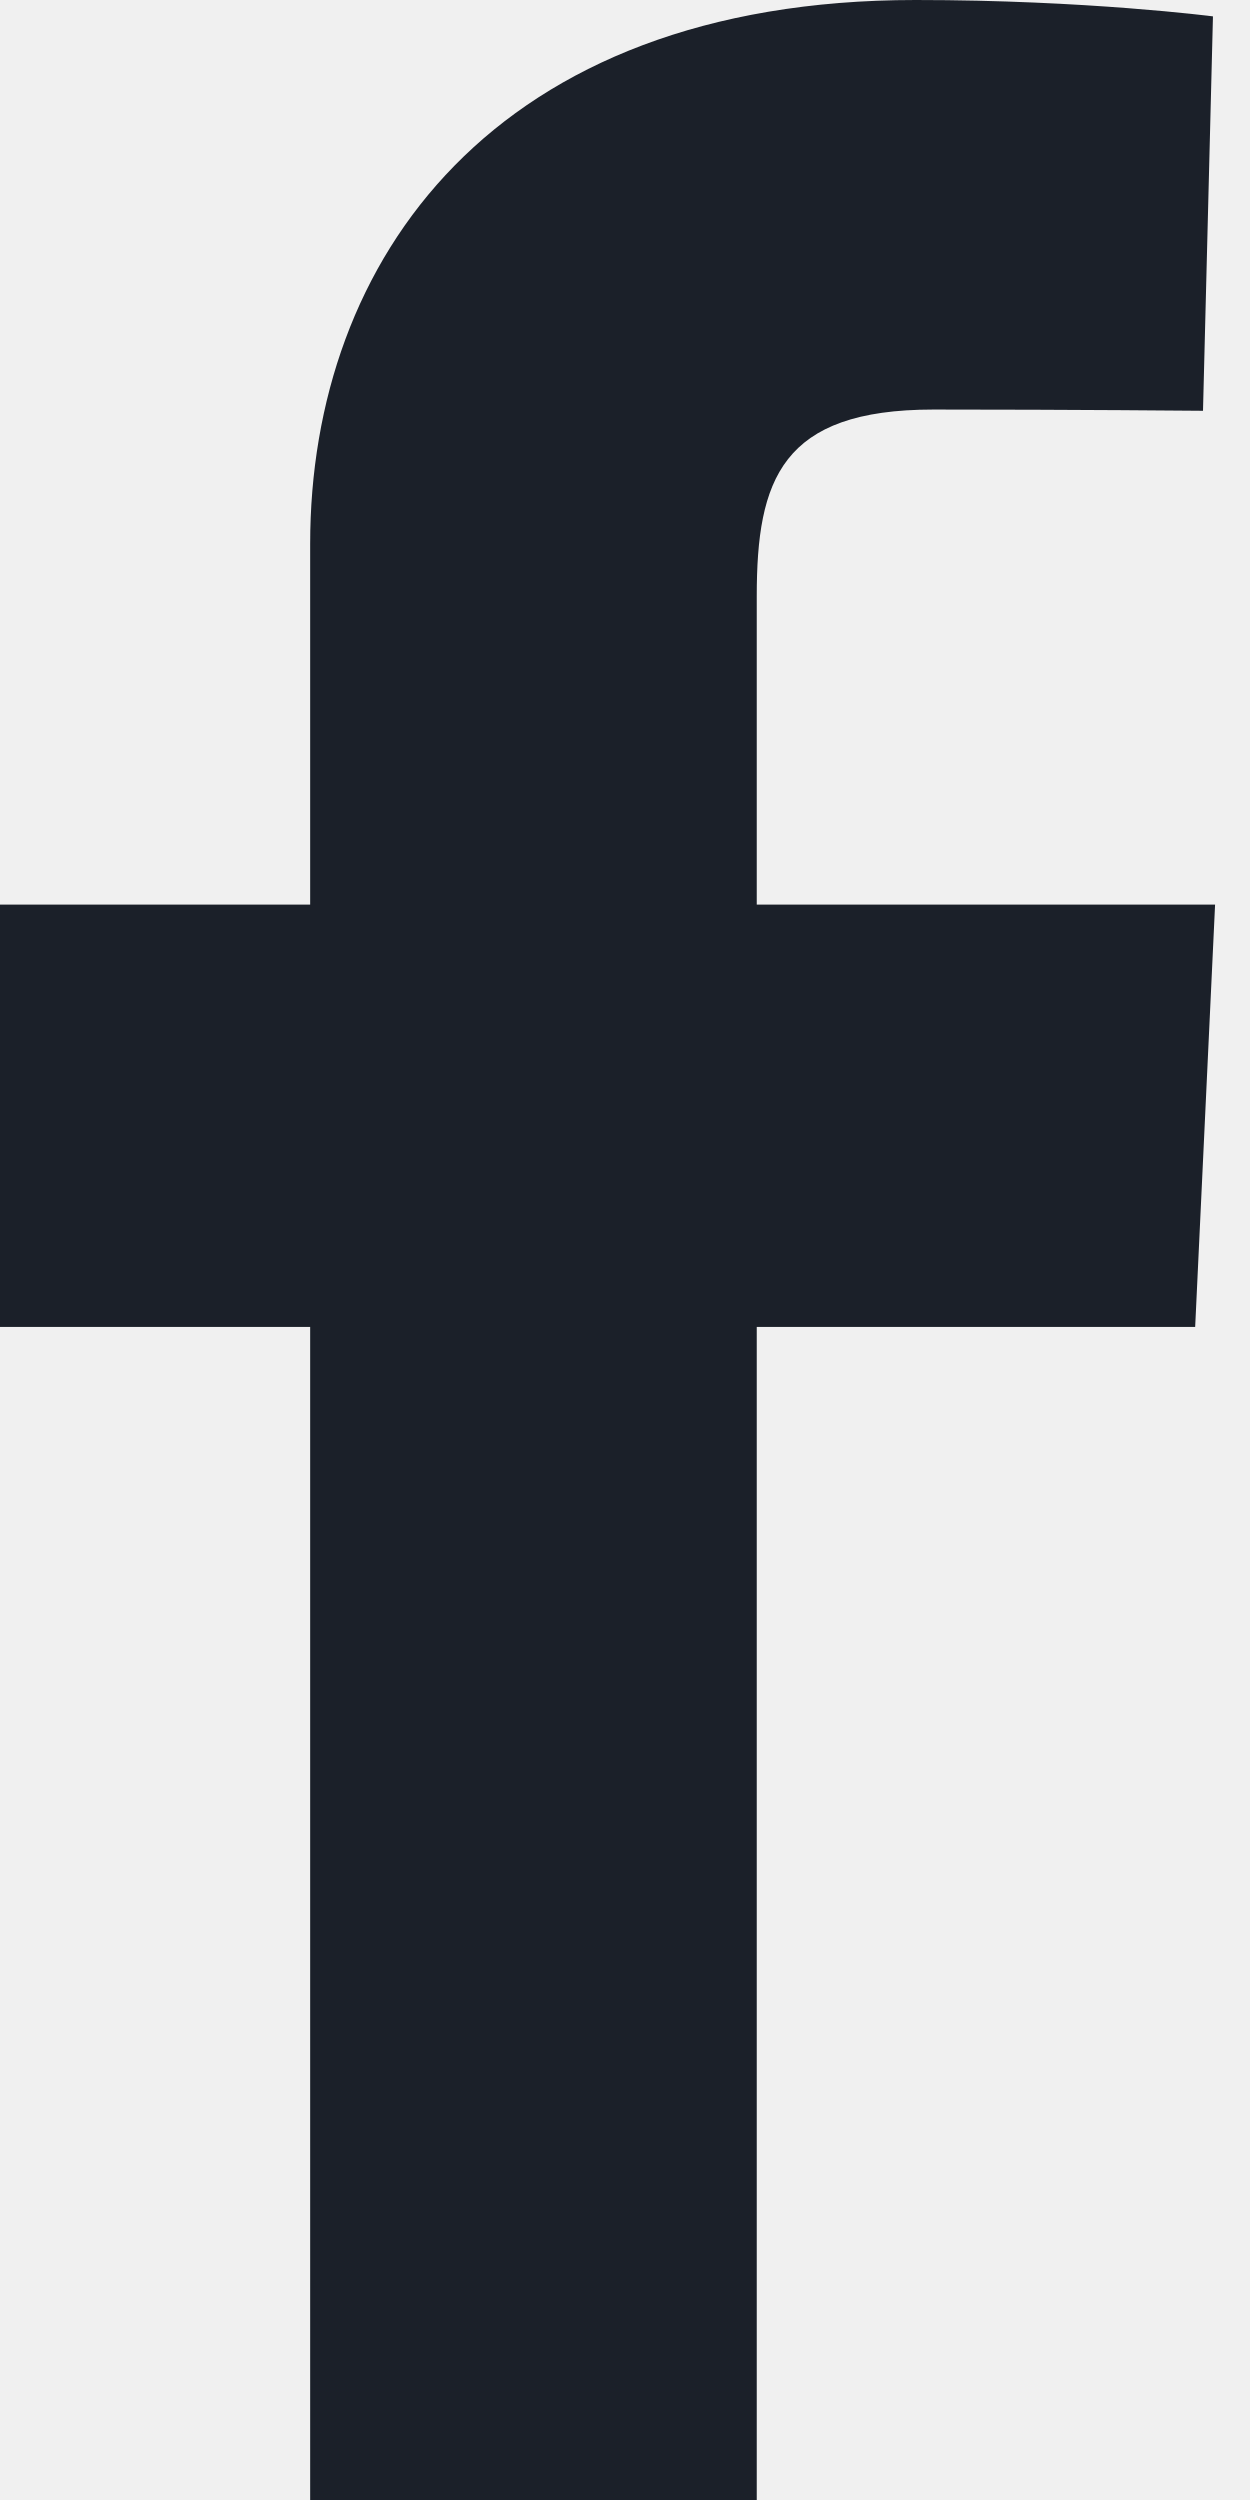
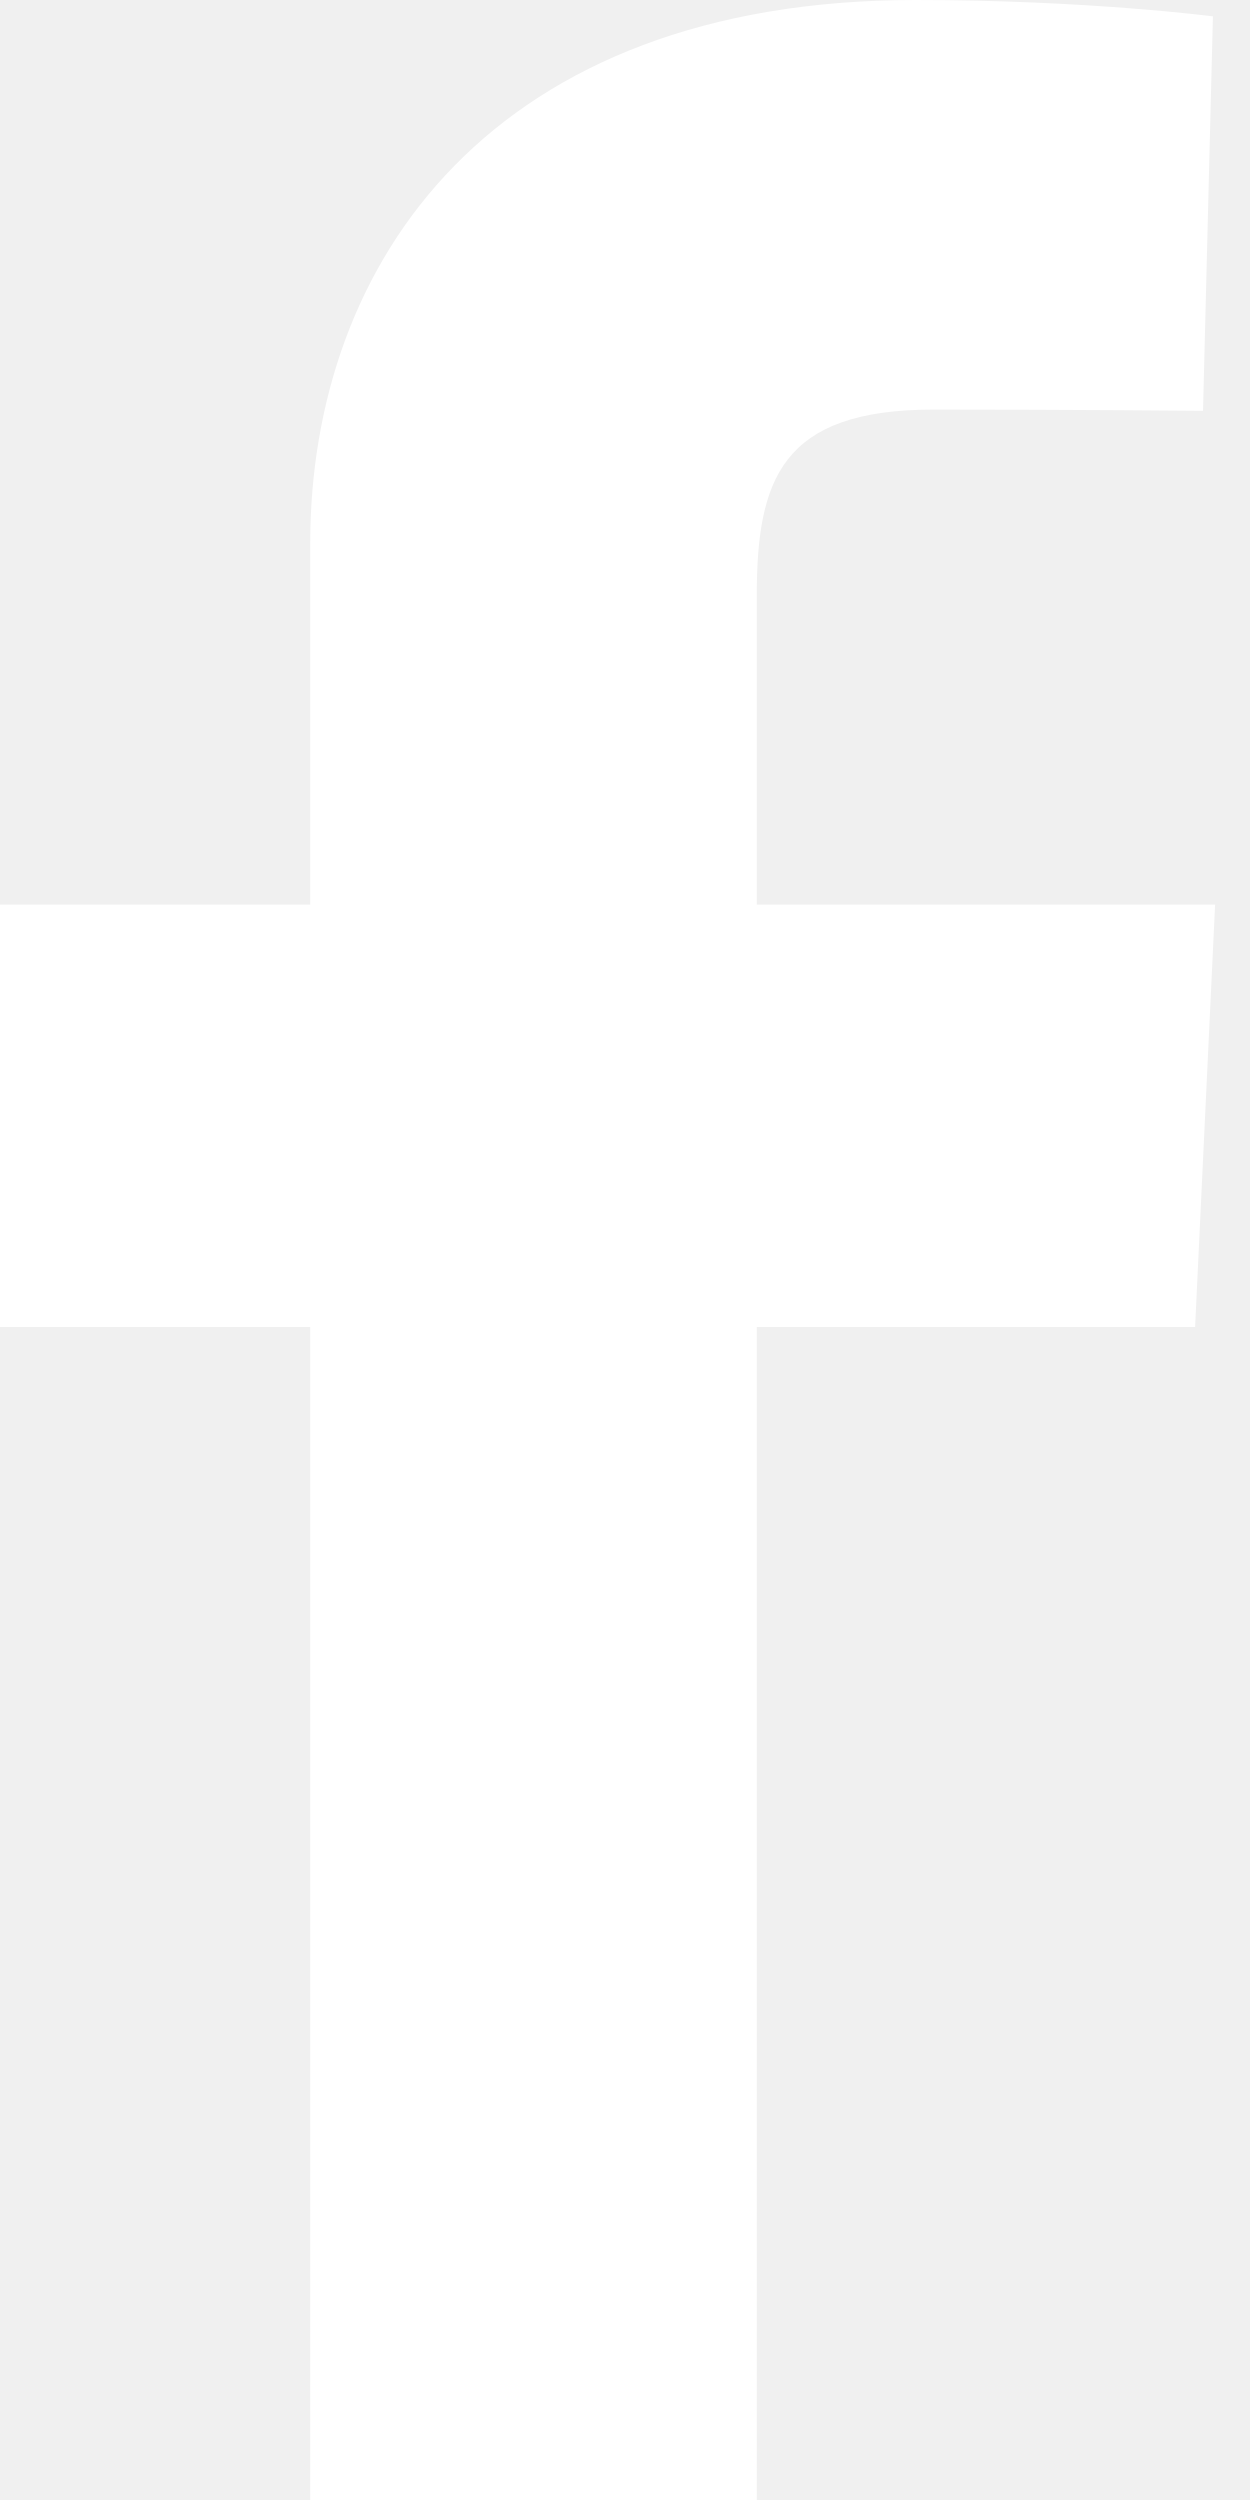
- <svg xmlns="http://www.w3.org/2000/svg" width="30" height="60" viewBox="0 0 30 60" fill="none">
-   <path d="M7.444 60V31.846H0V21.71H7.444V13.052C7.444 6.248 11.842 0 21.975 0C26.077 0 29.111 0.393 29.111 0.393L28.872 9.859C28.872 9.859 25.778 9.829 22.402 9.829C18.748 9.829 18.162 11.513 18.162 14.308V21.71H29.162L28.684 31.846H18.162V60H7.444Z" fill="#1B2029" />
+ <svg xmlns="http://www.w3.org/2000/svg" width="12" height="24" viewBox="0 0 12 24" fill="none">
+   <path d="M2.978 24V12.739H0V8.684H2.978V5.221C2.978 2.499 4.737 0 8.79 0C10.431 0 11.644 0.157 11.644 0.157L11.549 3.944C11.549 3.944 10.311 3.932 8.961 3.932C7.499 3.932 7.265 4.605 7.265 5.723V8.684H11.665L11.473 12.739H7.265V24H2.978Z" fill="white" />
</svg>
